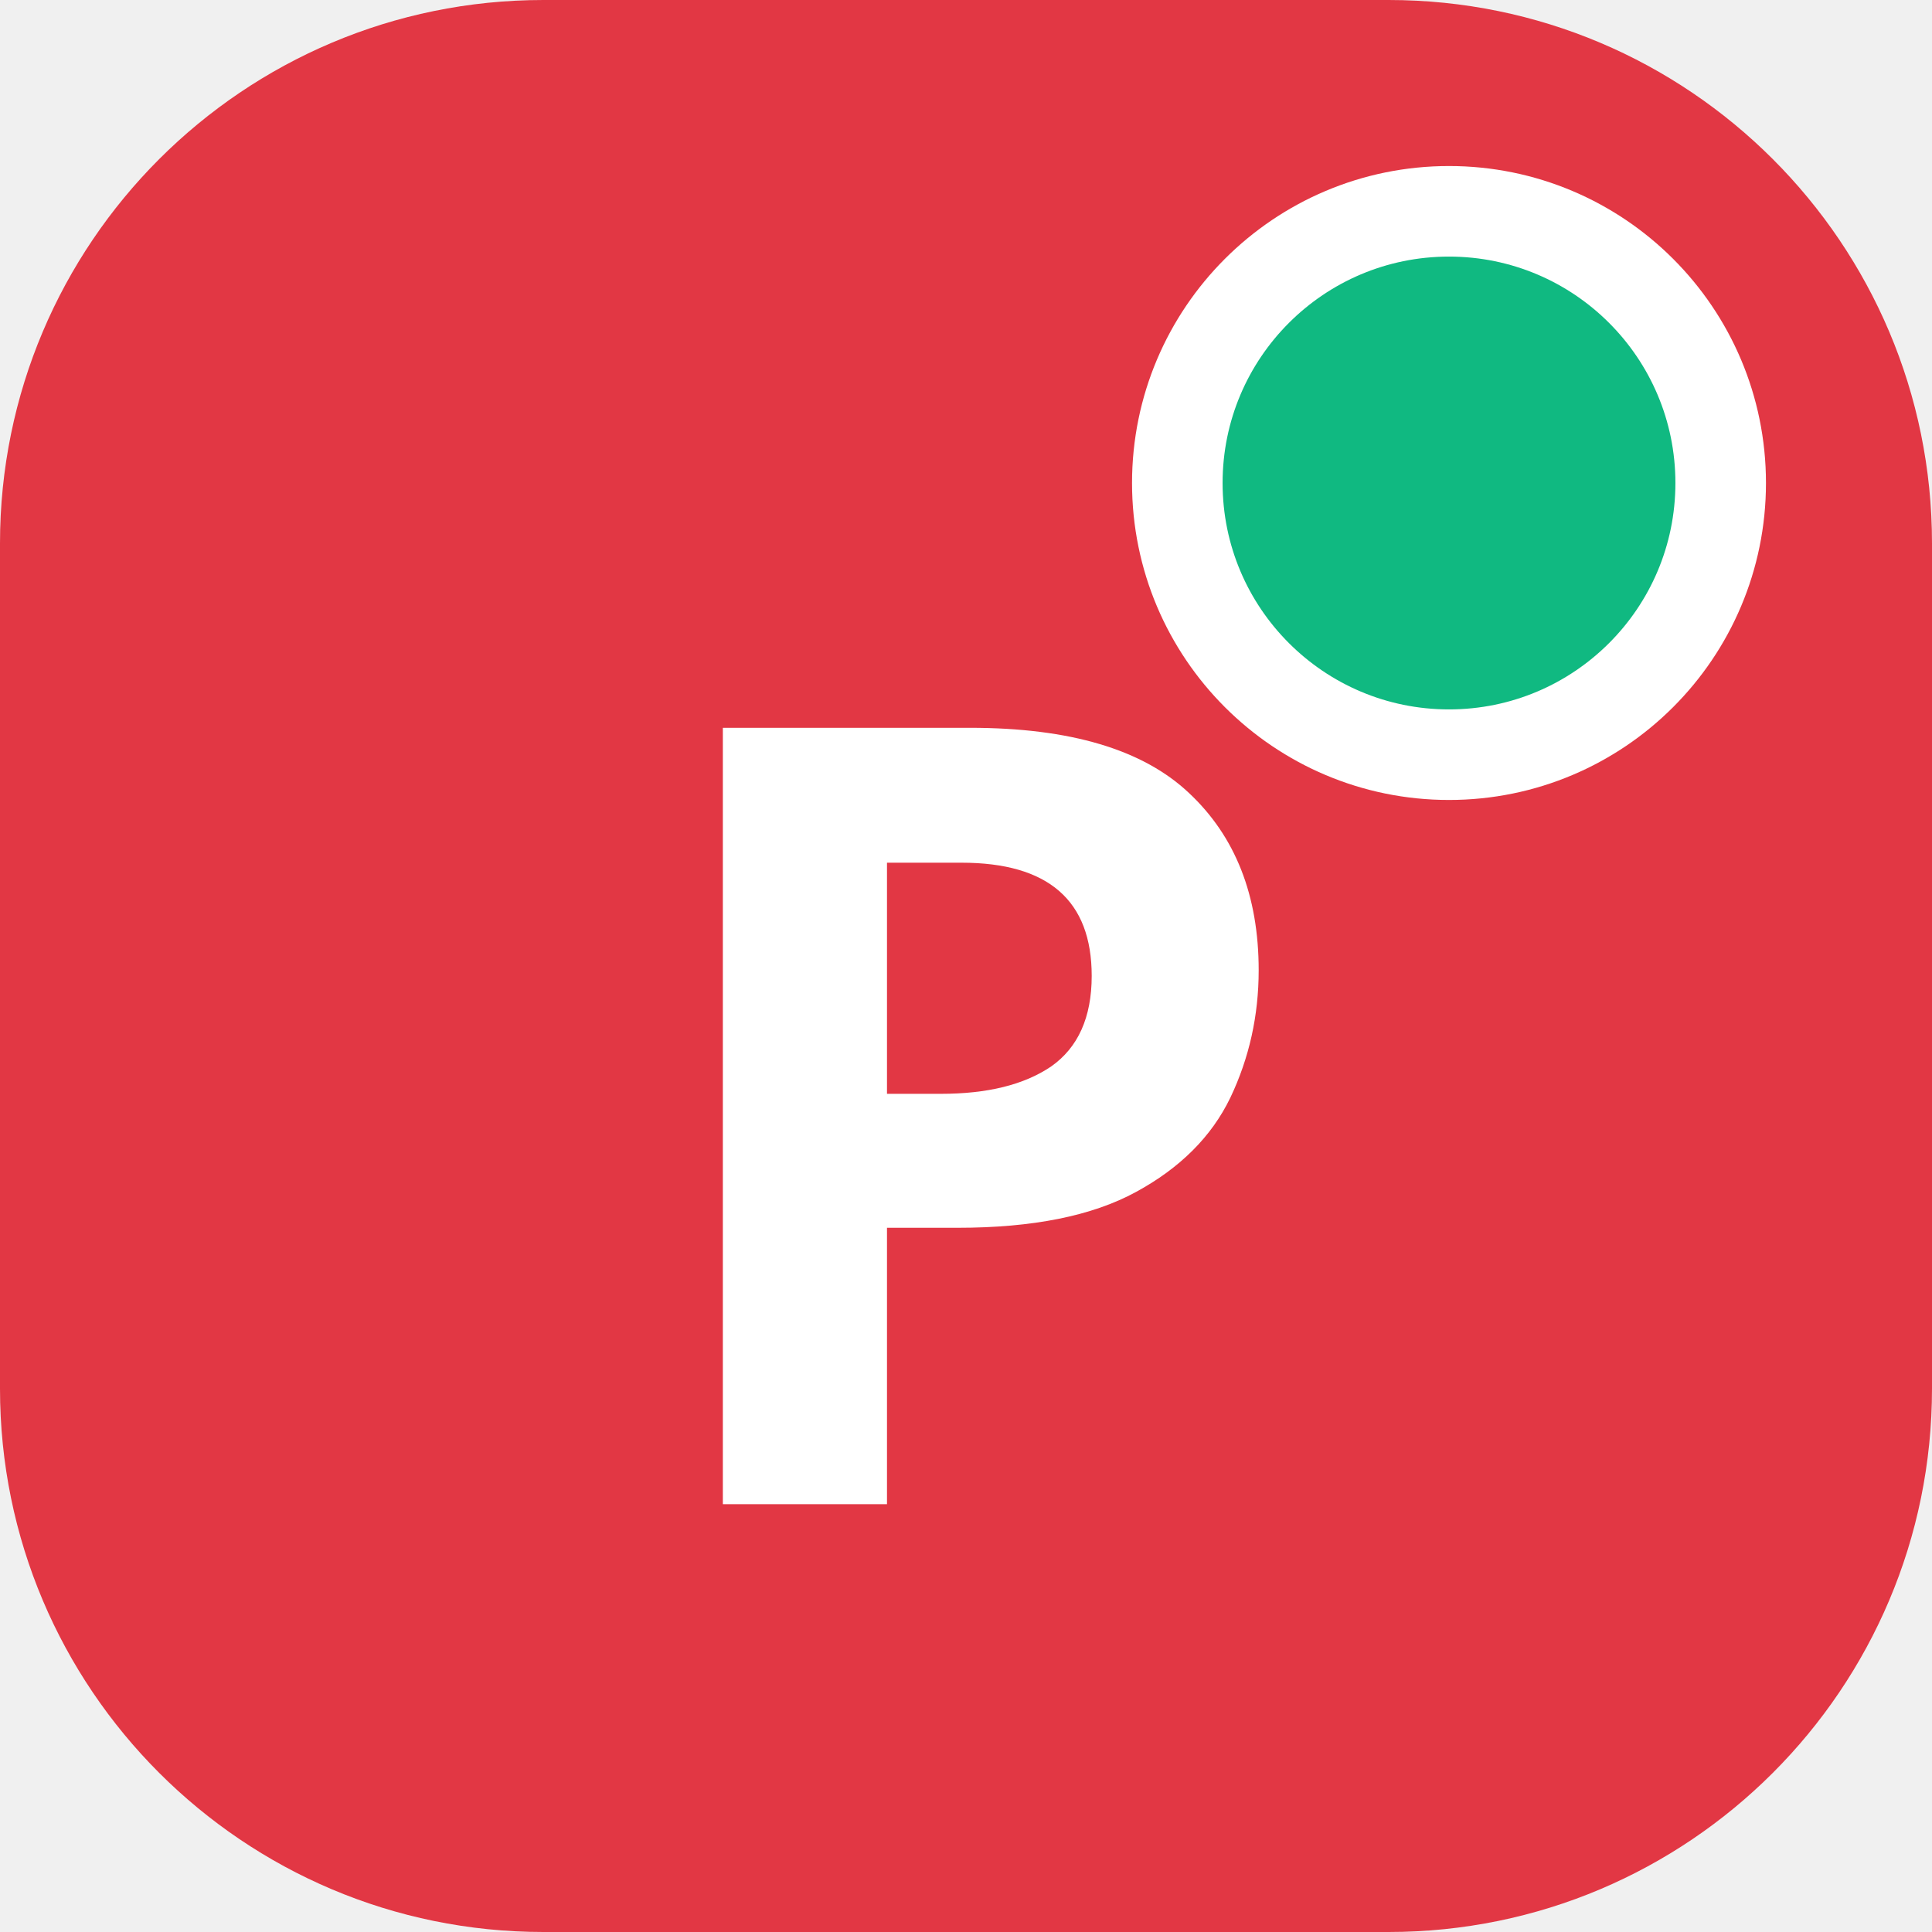
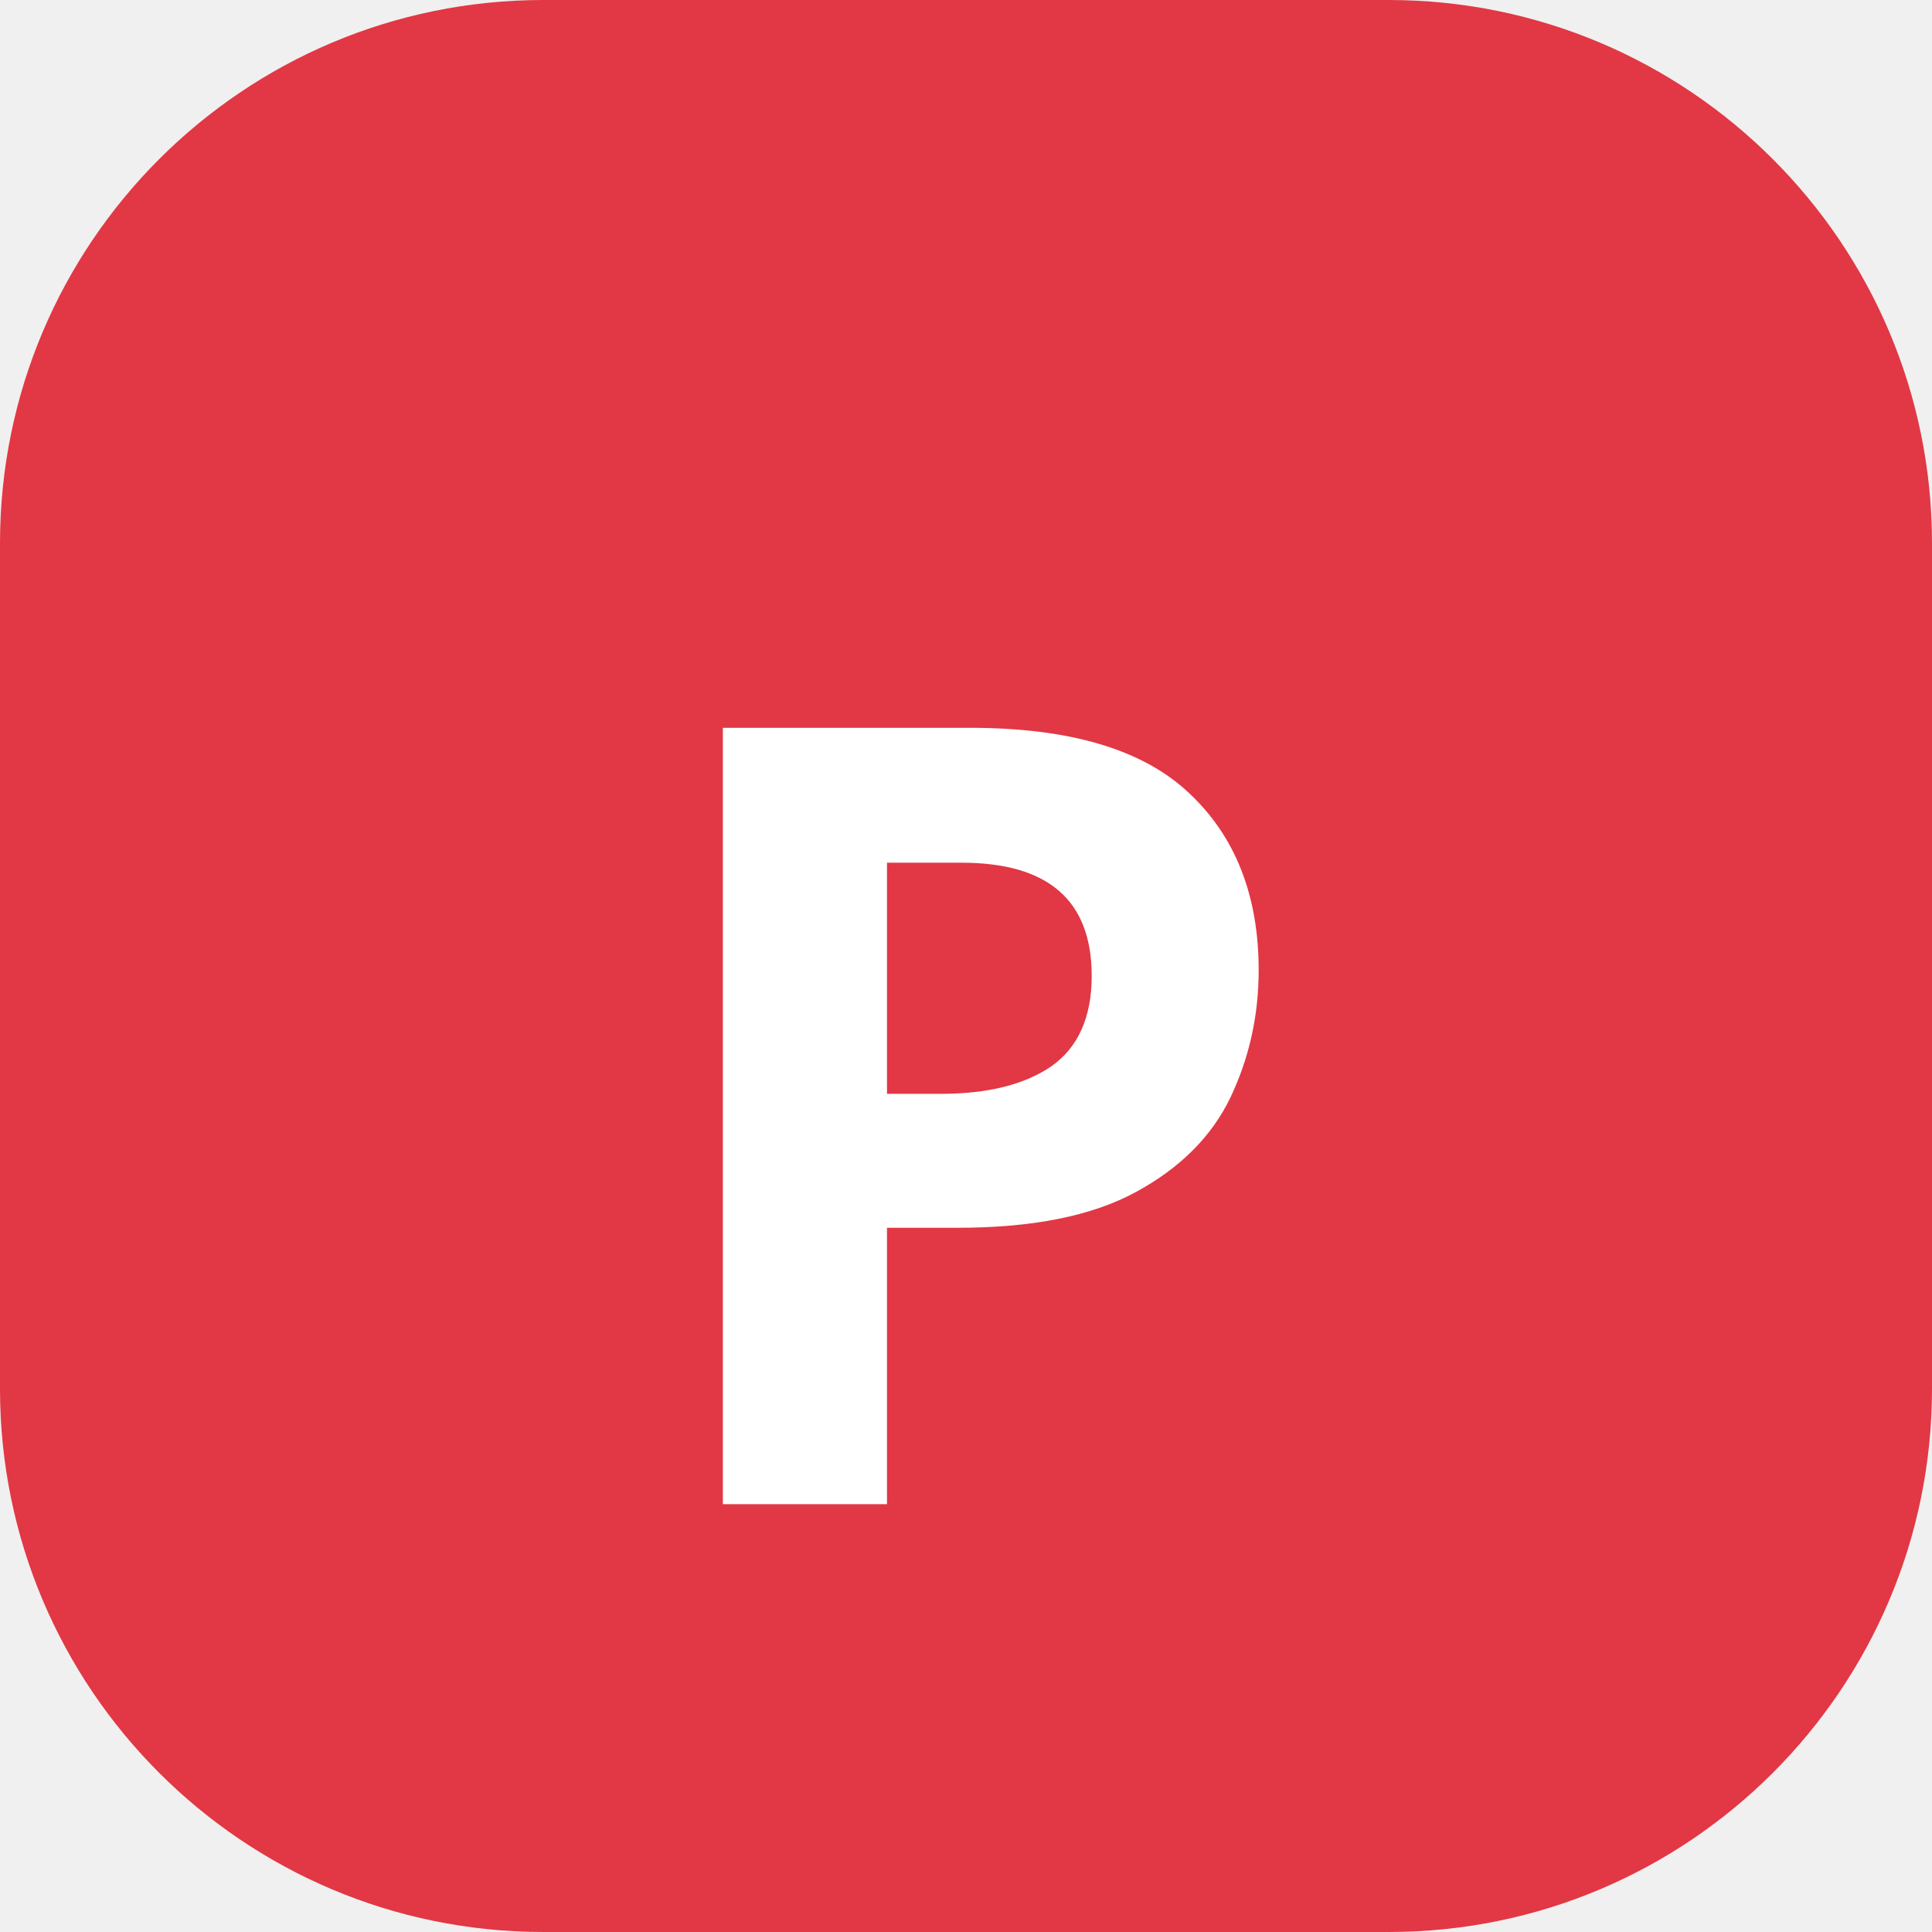
<svg xmlns="http://www.w3.org/2000/svg" viewBox="0 0 32 32">
  <rect width="32" height="32" rx="9" fill="#E23744" />
  <text x="50%" y="58%" font-family="Poppins, sans-serif" font-weight="900" font-size="18" fill="#FFFFFF" text-anchor="middle" dominant-baseline="middle">P</text>
-   <circle cx="24" cy="8" r="4.5" fill="#10B981" stroke="#FFFFFF" stroke-width="1.5" />
</svg>
